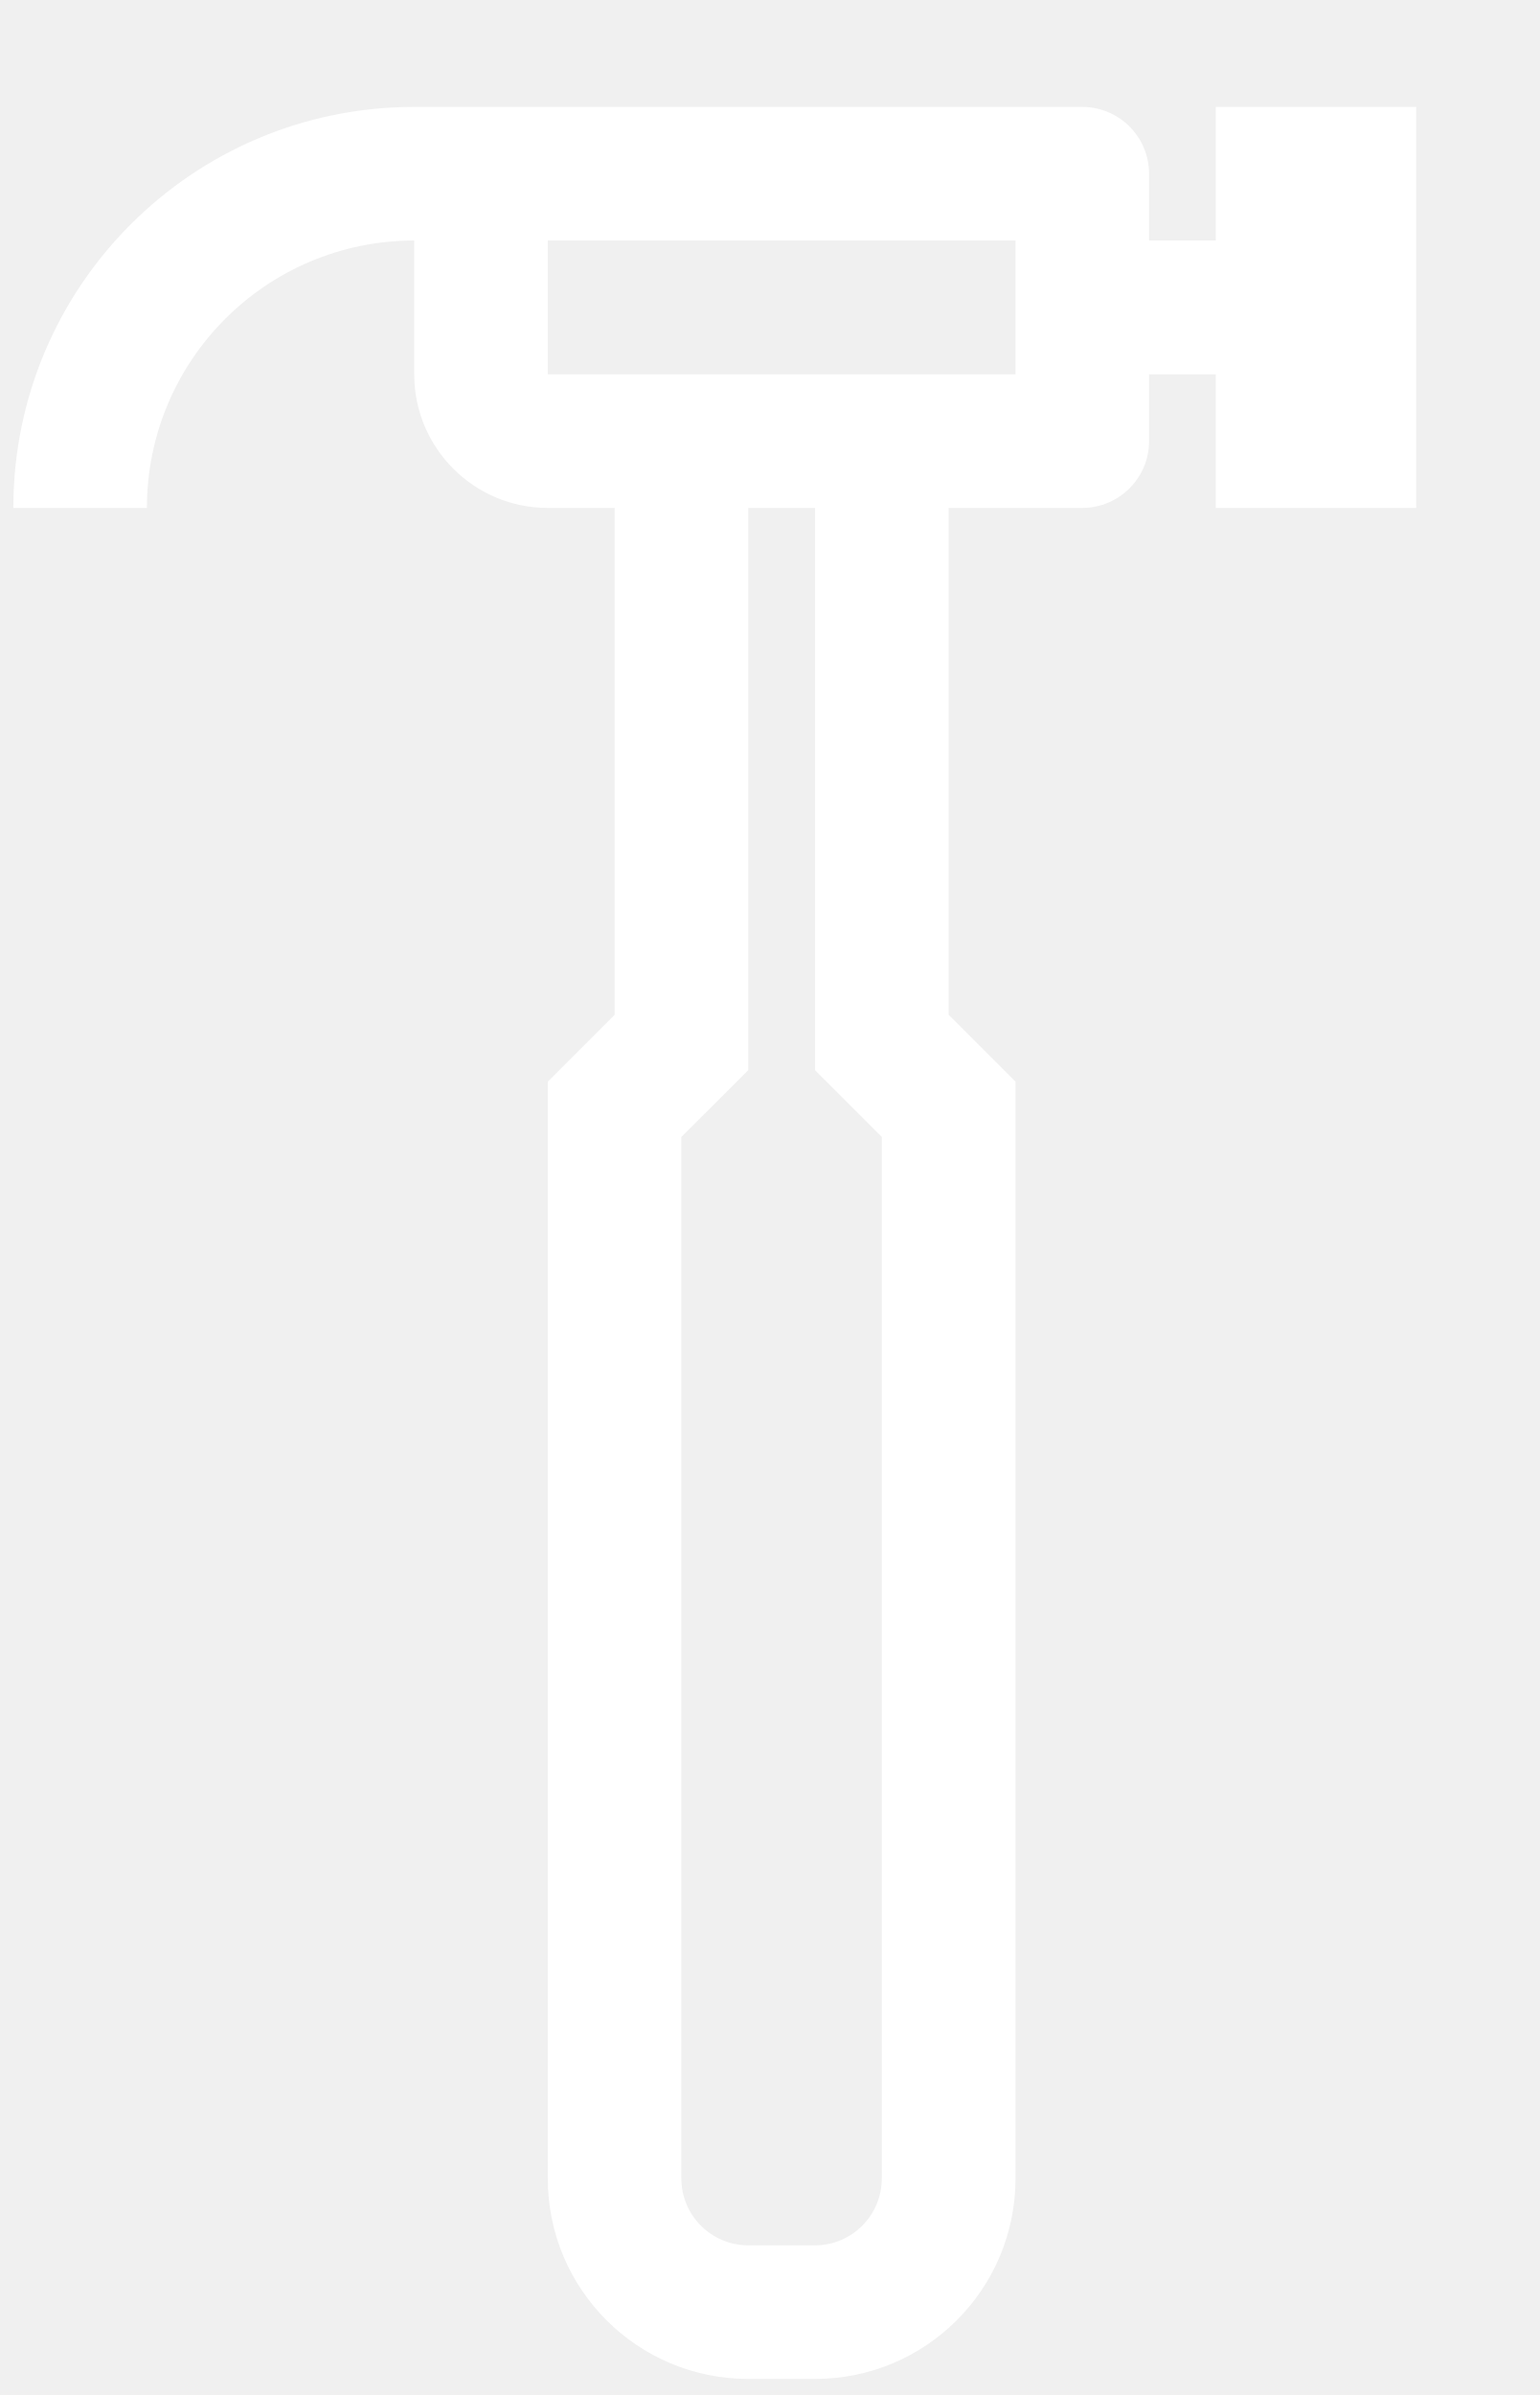
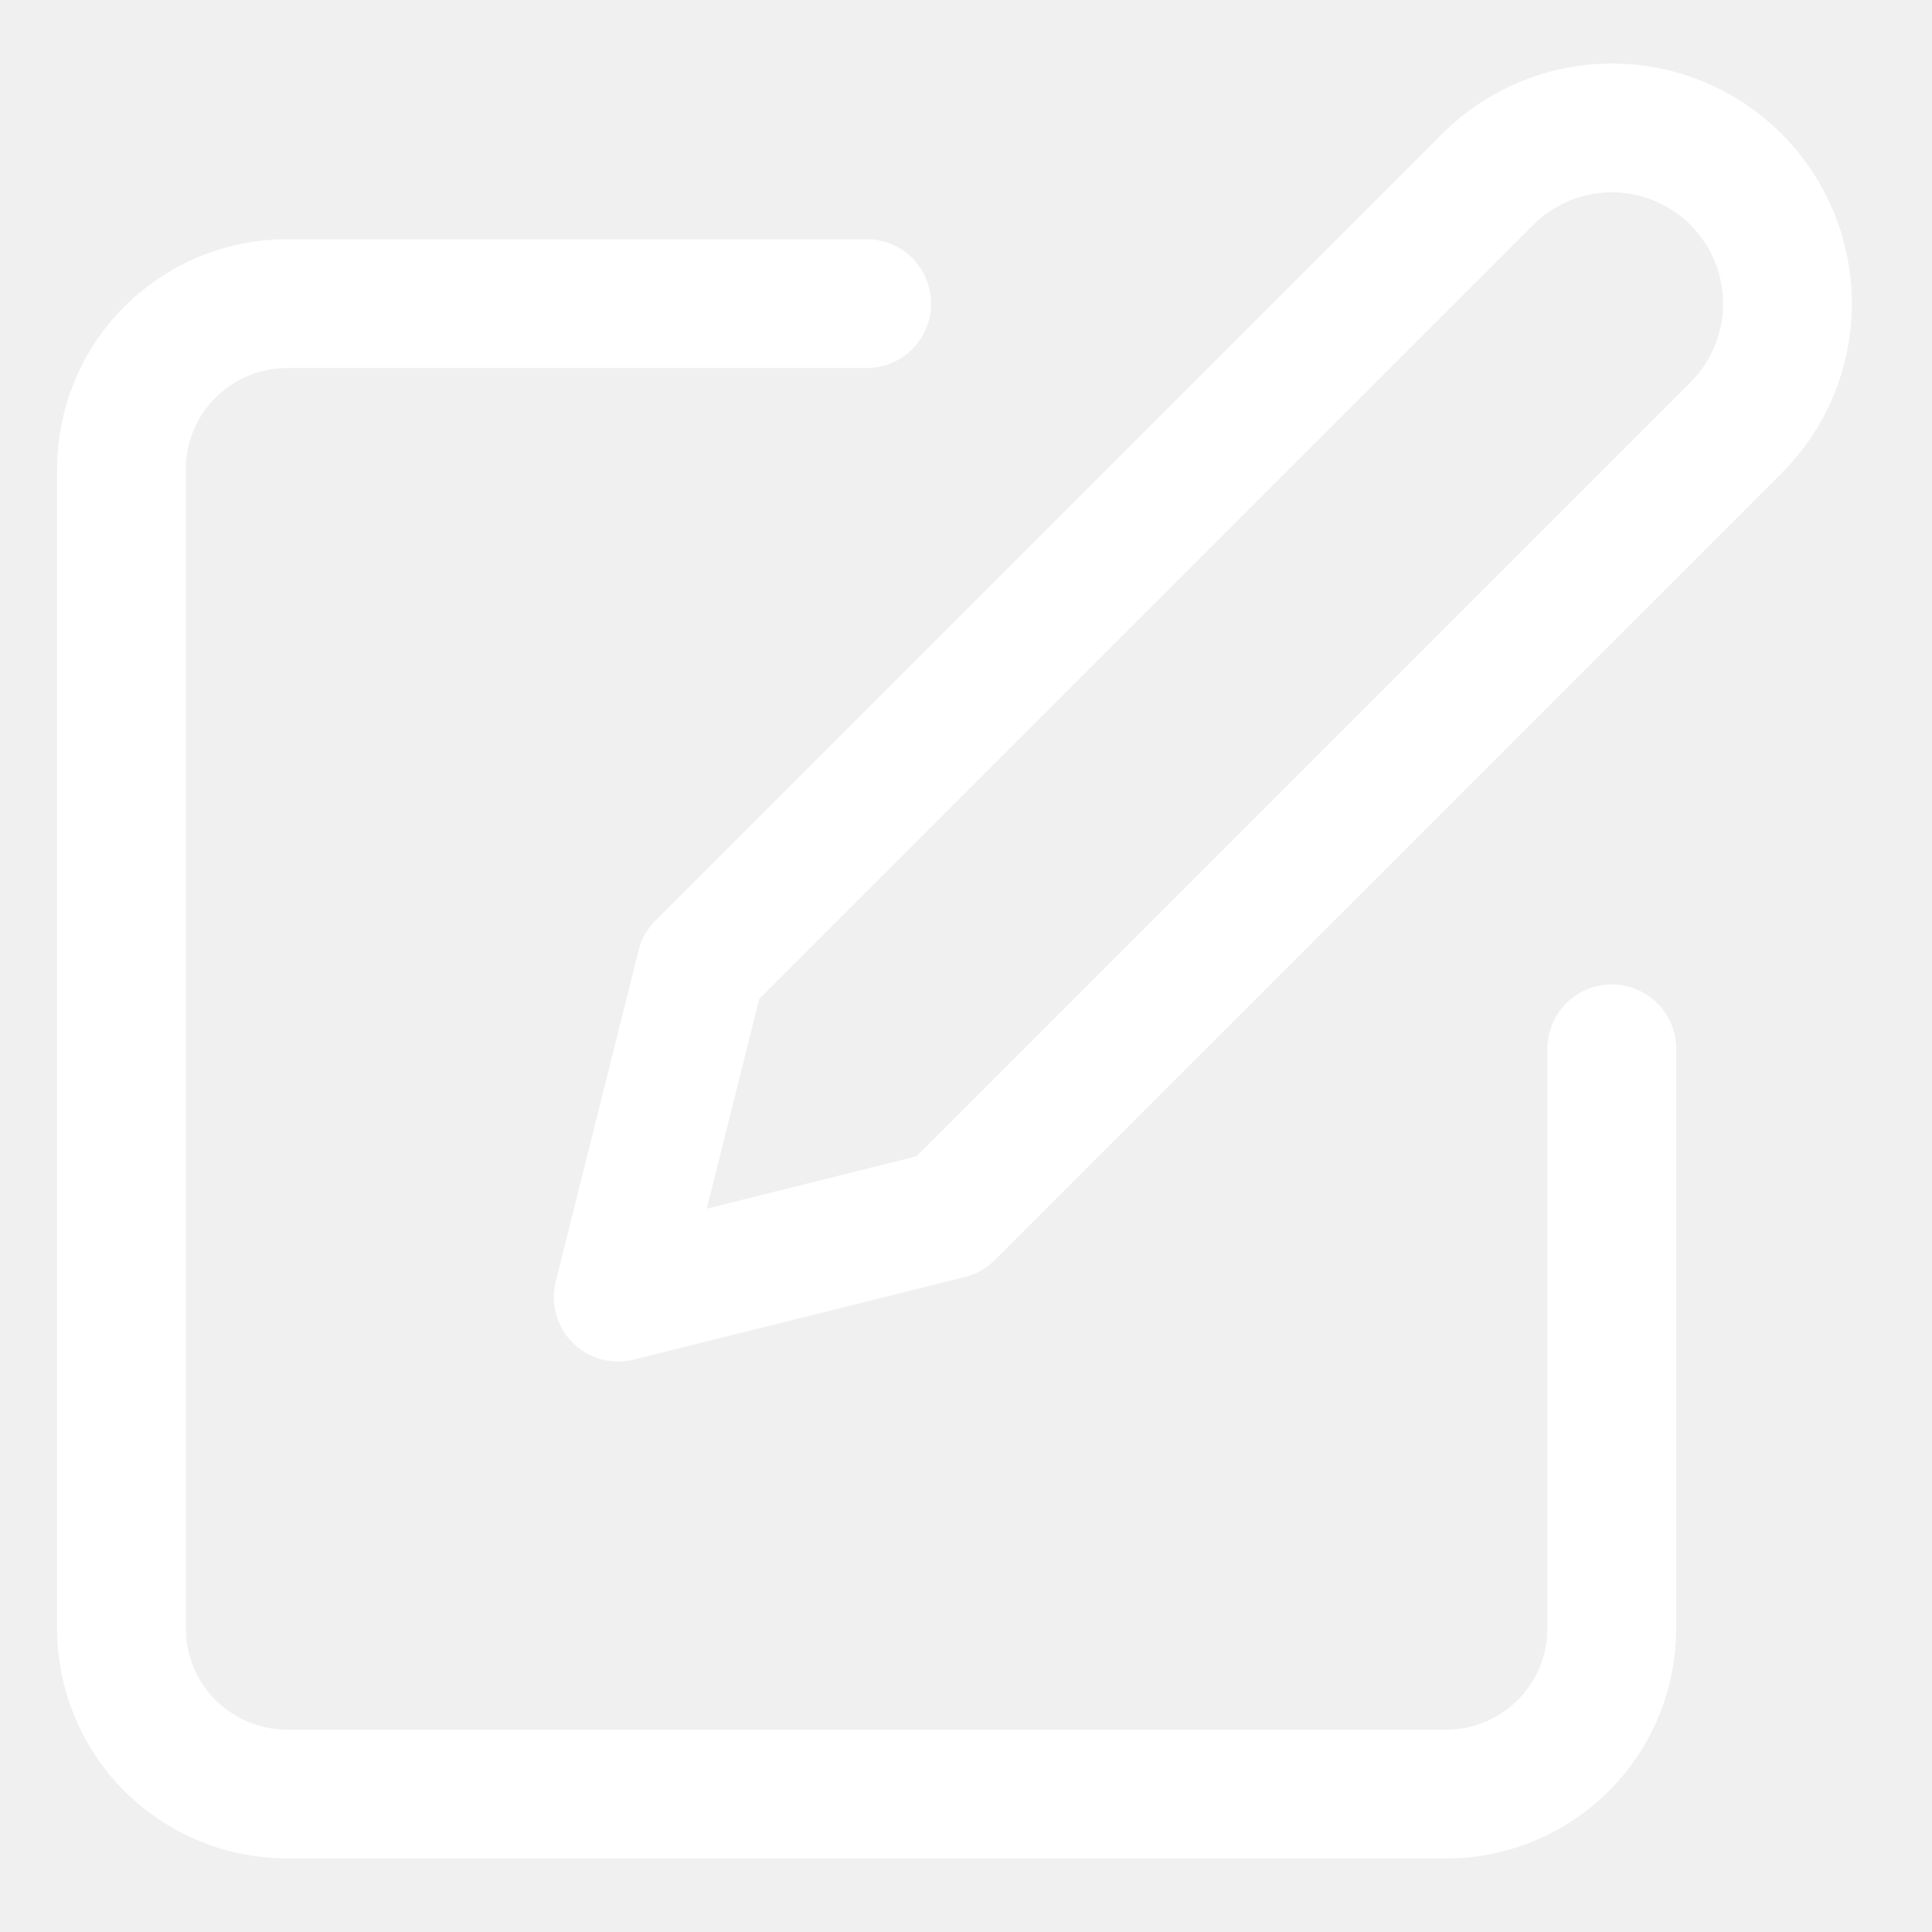
- <svg xmlns="http://www.w3.org/2000/svg" viewBox="0 0 9 14" fill="none">
-   <path fill-rule="evenodd" clip-rule="evenodd" d="M2.422 1.406C1.559 1.406 0.859 2.106 0.859 2.969H0.078C0.078 1.674 1.127 0.625 2.422 0.625H3.203H6.328C6.544 0.625 6.719 0.8 6.719 1.016V1.406H7.109V0.625H8.281V2.969H7.109V2.188H6.719V2.578C6.719 2.794 6.544 2.969 6.328 2.969H5.547V5.932L5.823 6.208L5.938 6.323V6.484V12.734C5.938 13.382 5.413 13.906 4.766 13.906H4.375C3.728 13.906 3.203 13.382 3.203 12.734V6.484V6.323L3.318 6.208L3.594 5.932V2.969H3.203C2.772 2.969 2.422 2.619 2.422 2.188V1.406ZM5.938 1.406H3.203V2.188H5.938V1.406ZM4.375 6.094V2.969H4.766V6.094V6.256L4.88 6.37L5.156 6.646V12.734C5.156 12.95 4.981 13.125 4.766 13.125H4.375C4.159 13.125 3.984 12.95 3.984 12.734V6.646L4.261 6.37L4.375 6.256V6.094Z" fill="white" />
+ <svg xmlns="http://www.w3.org/2000/svg" viewBox="0 0 15 15" fill="none">
+   <path d="M6.729 2.357H2.229C1.888 2.357 1.561 2.493 1.319 2.734C1.078 2.975 0.943 3.302 0.943 3.643V12.643C0.943 12.984 1.078 13.311 1.319 13.552C1.561 13.793 1.888 13.929 2.229 13.929H11.229C11.57 13.929 11.897 13.793 12.138 13.552C12.379 13.311 12.514 12.984 12.514 12.643V8.143" stroke="white" stroke-linecap="round" stroke-linejoin="round" />
+   <path d="M11.55 1.393C11.806 1.137 12.153 0.993 12.514 0.993C12.876 0.993 13.223 1.137 13.479 1.393C13.734 1.649 13.878 1.995 13.878 2.357C13.878 2.719 13.734 3.066 13.479 3.321L7.371 9.429L4.8 10.071L5.443 7.5L11.55 1.393Z" stroke="white" stroke-linecap="round" stroke-linejoin="round" />
</svg>
